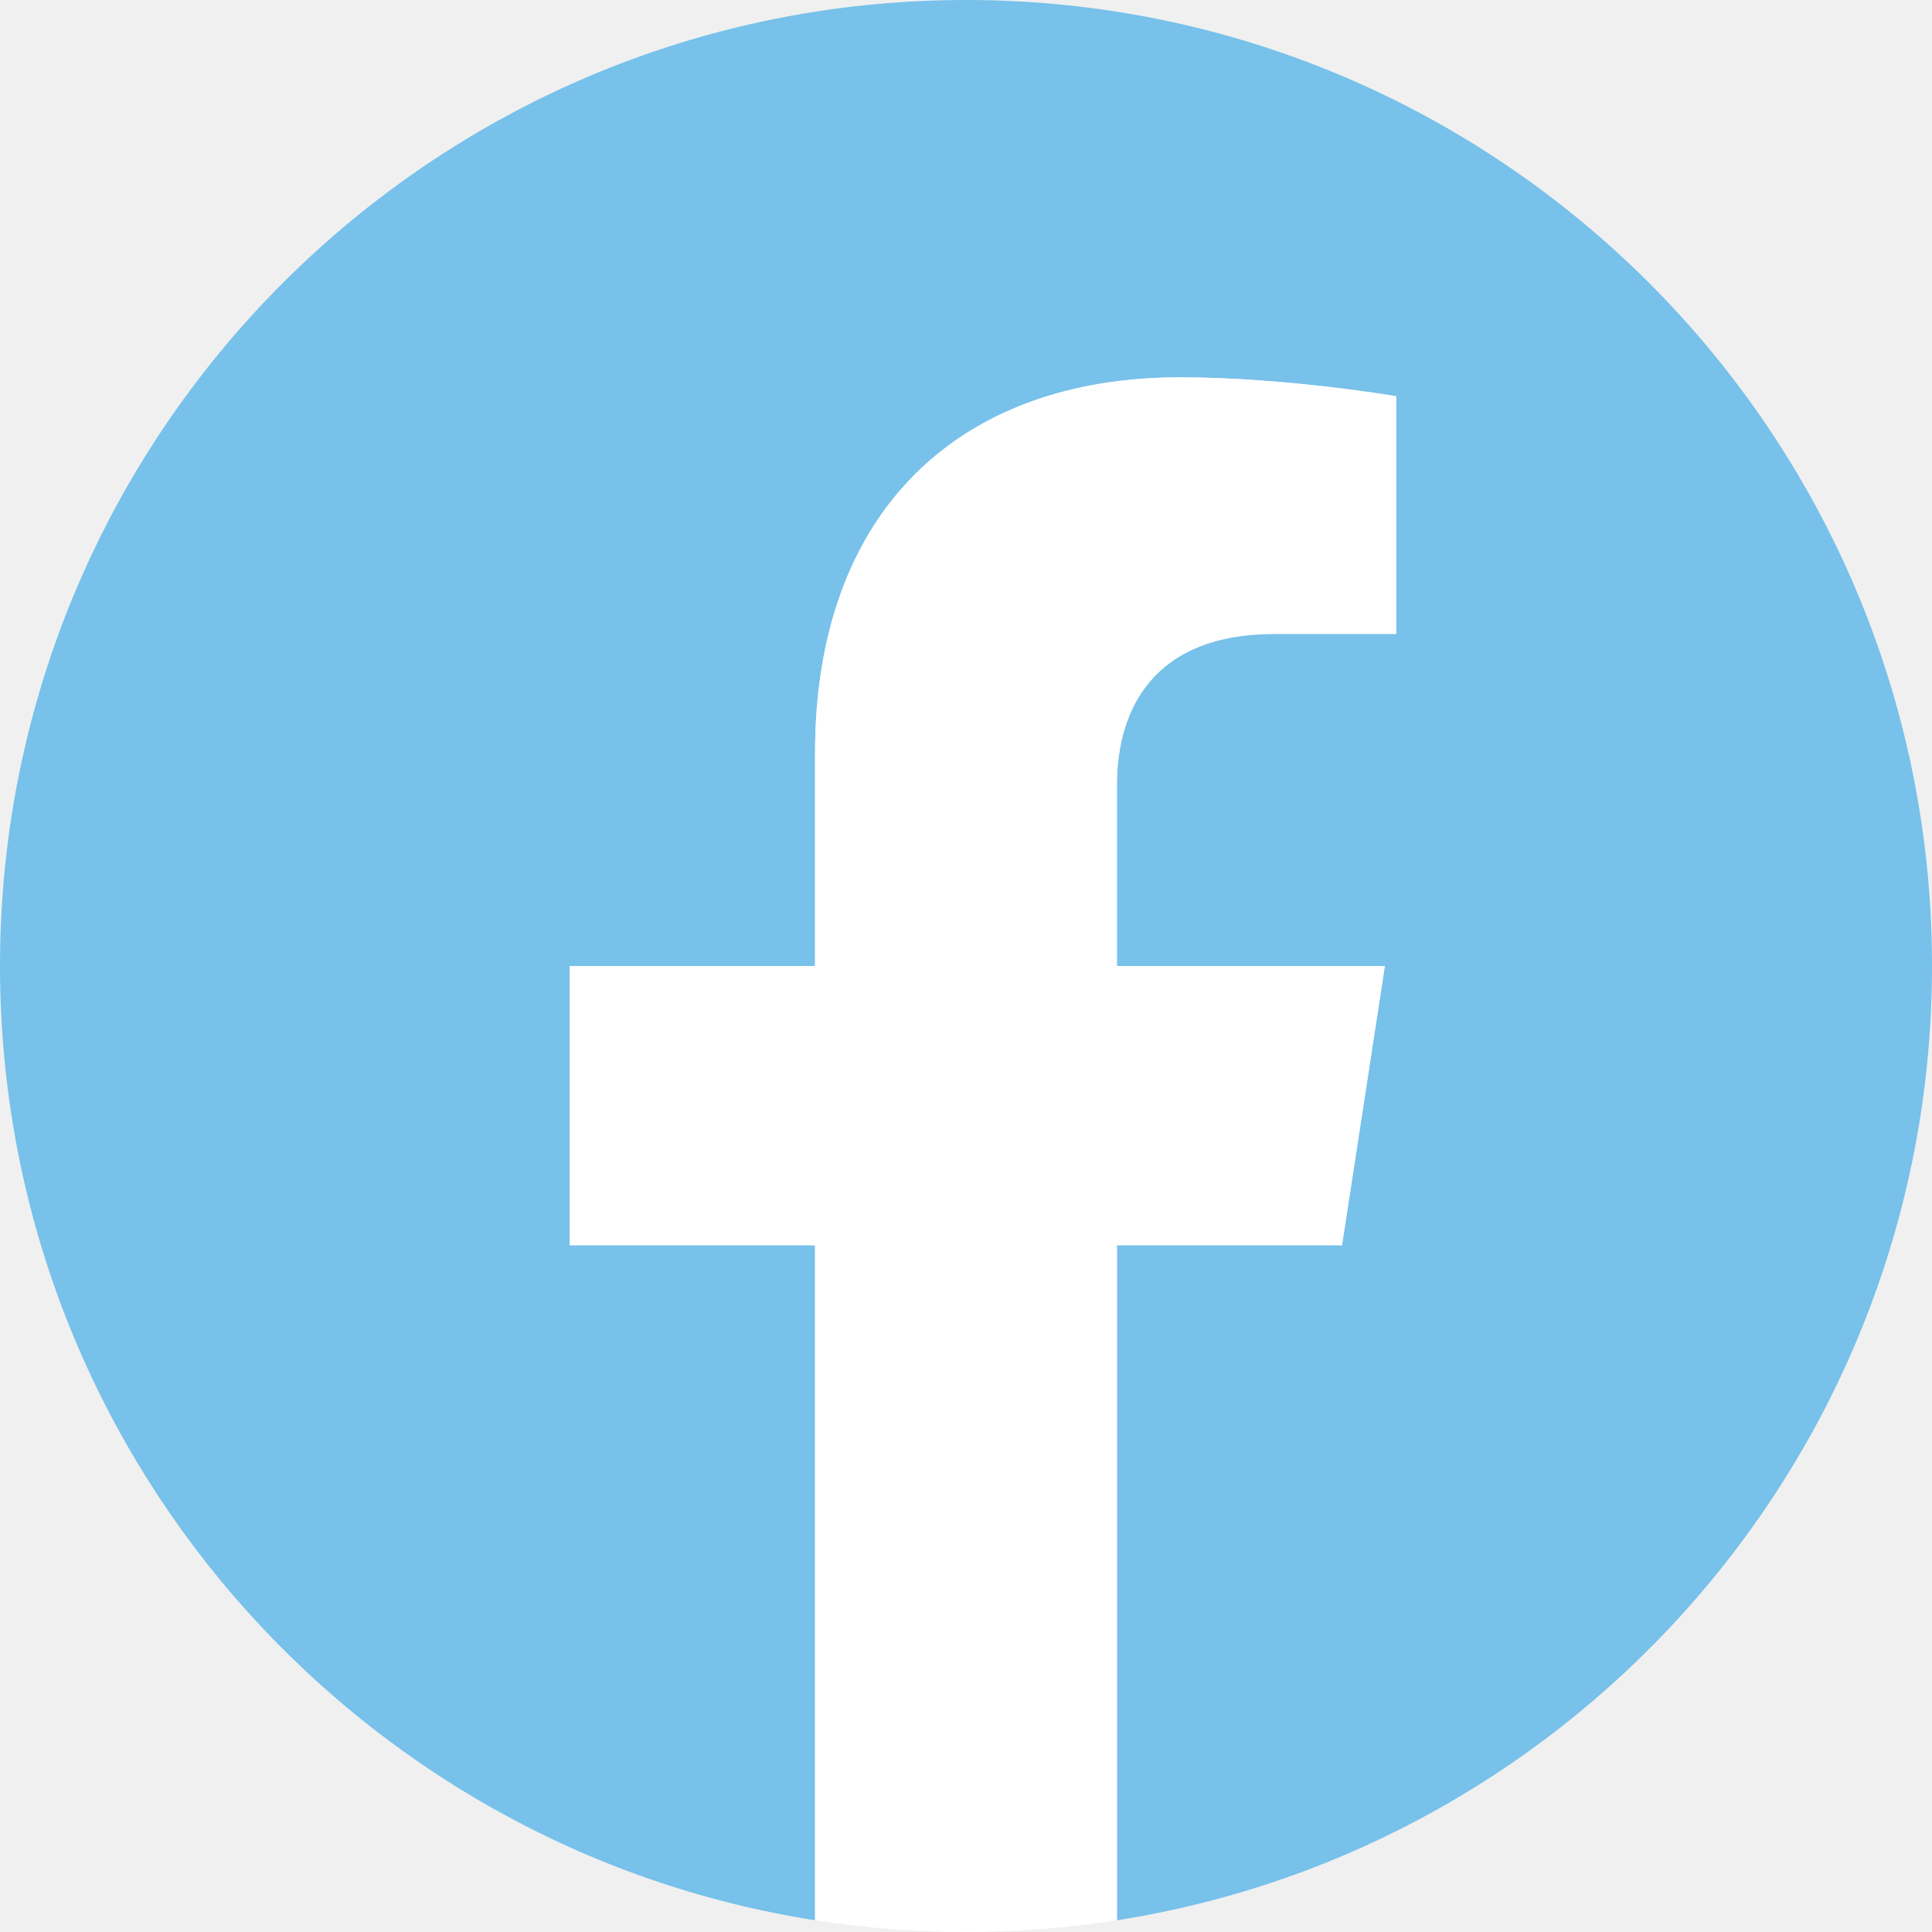
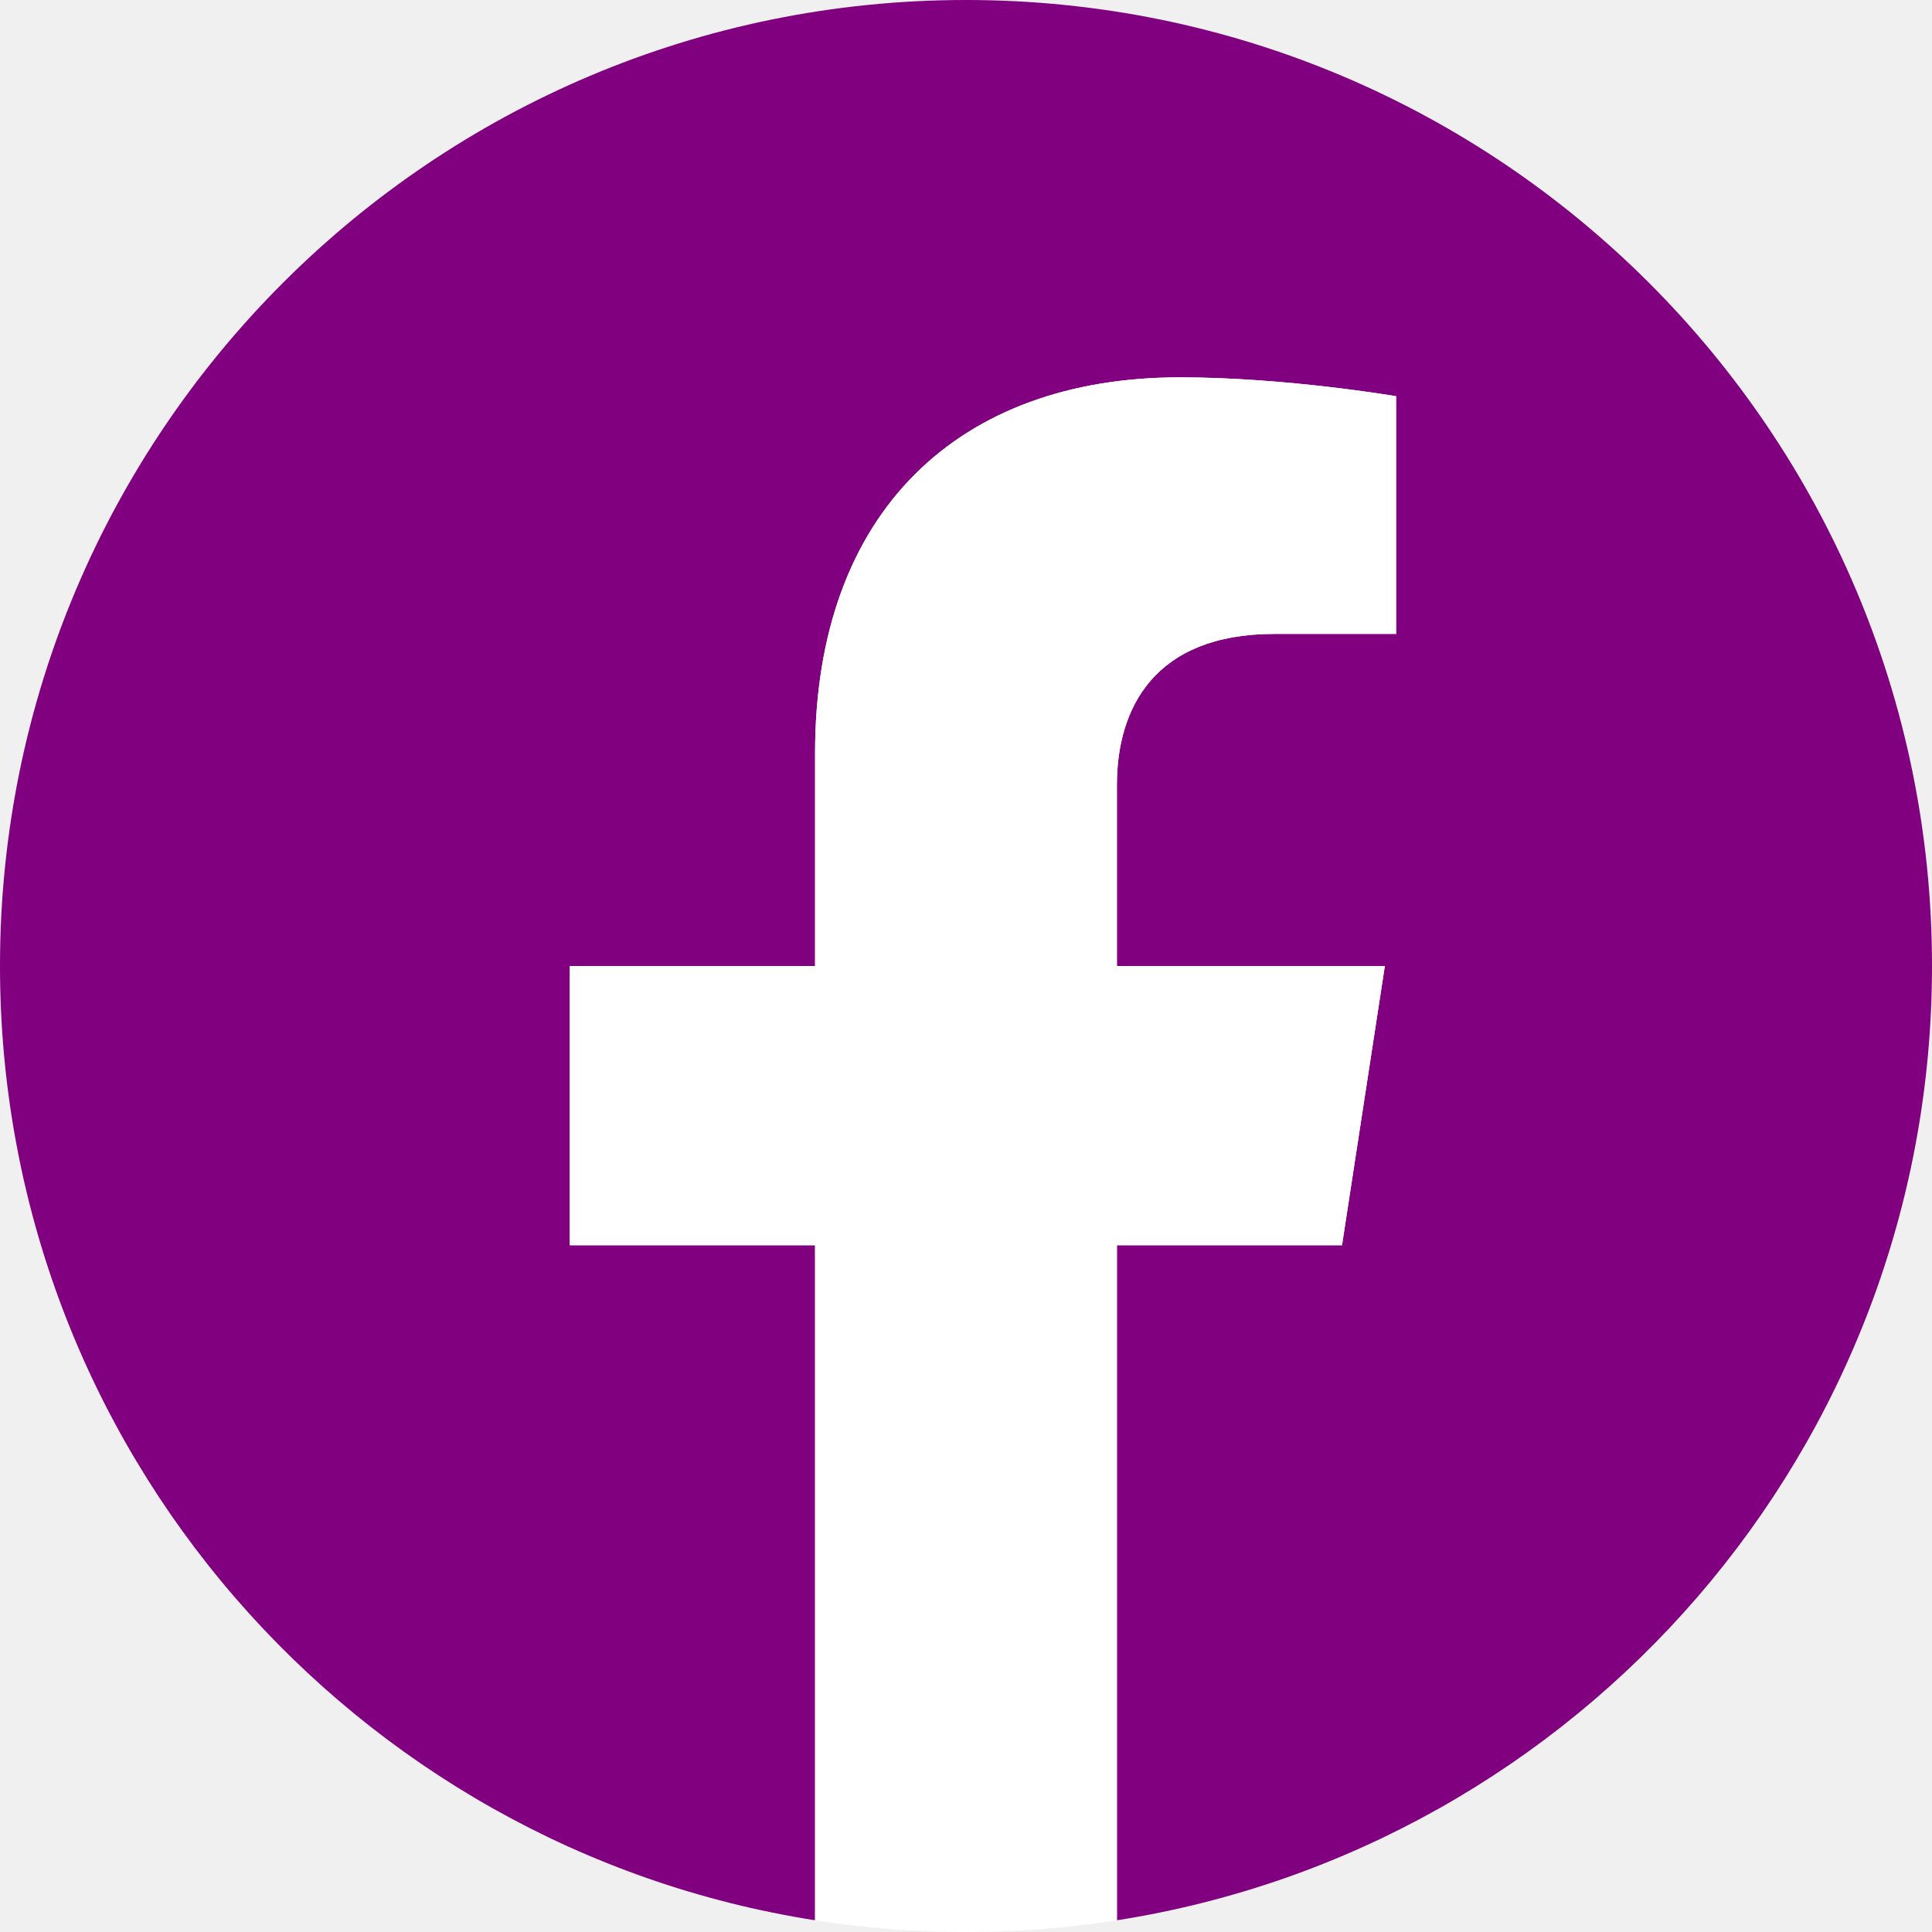
<svg xmlns="http://www.w3.org/2000/svg" id="Слой_1" data-name="Слой 1" viewBox="0 0 634.5 634.5" version="1.1">
  <defs id="defs3590">
    <style id="style3588">.cls-1{fill:#22565a;}.cls-2{fill:#fff;}</style>
  </defs>
-   <path class="cls-1" d="M917.25,543.82c0-175.21-142-317.25-317.25-317.25s-317.25,142-317.25,317.25c0,158.35,116,289.6,267.68,313.4V635.53H469.88V543.82h80.55V473.93c0-79.52,47.36-123.44,119.83-123.44,34.71,0,71,6.2,71,6.2v78.07h-40c-39.41,0-51.7,24.46-51.7,49.55v59.51h88l-14.07,91.71H649.57V857.22C801.24,833.42,917.25,702.17,917.25,543.82Z" transform="translate(-282.75 -226.57)" id="path3592" style="fill:#77c1ea;fill-opacity:1" />
+   <path class="cls-1" d="M917.25,543.82c0-175.21-142-317.25-317.25-317.25s-317.25,142-317.25,317.25c0,158.35,116,289.6,267.68,313.4V635.53H469.88V543.82h80.55V473.93c0-79.52,47.36-123.44,119.83-123.44,34.71,0,71,6.2,71,6.2v78.07h-40c-39.41,0-51.7,24.46-51.7,49.55v59.51h88l-14.07,91.71H649.57V857.22C801.24,833.42,917.25,702.17,917.25,543.82Z" transform="translate(-282.75 -226.57)" id="path3592" style="fill:#800080;fill-opacity:1" />
  <path class="cls-2" d="M723.49,635.53l14.07-91.71h-88V484.31c0-25.09,12.29-49.55,51.7-49.55h40V356.69s-36.31-6.2-71-6.2c-72.47,0-119.83,43.92-119.83,123.44v69.89H469.88v91.71h80.55V857.22a321,321,0,0,0,99.14,0V635.53Z" transform="translate(-282.75 -226.57)" id="path3594" />
</svg>
